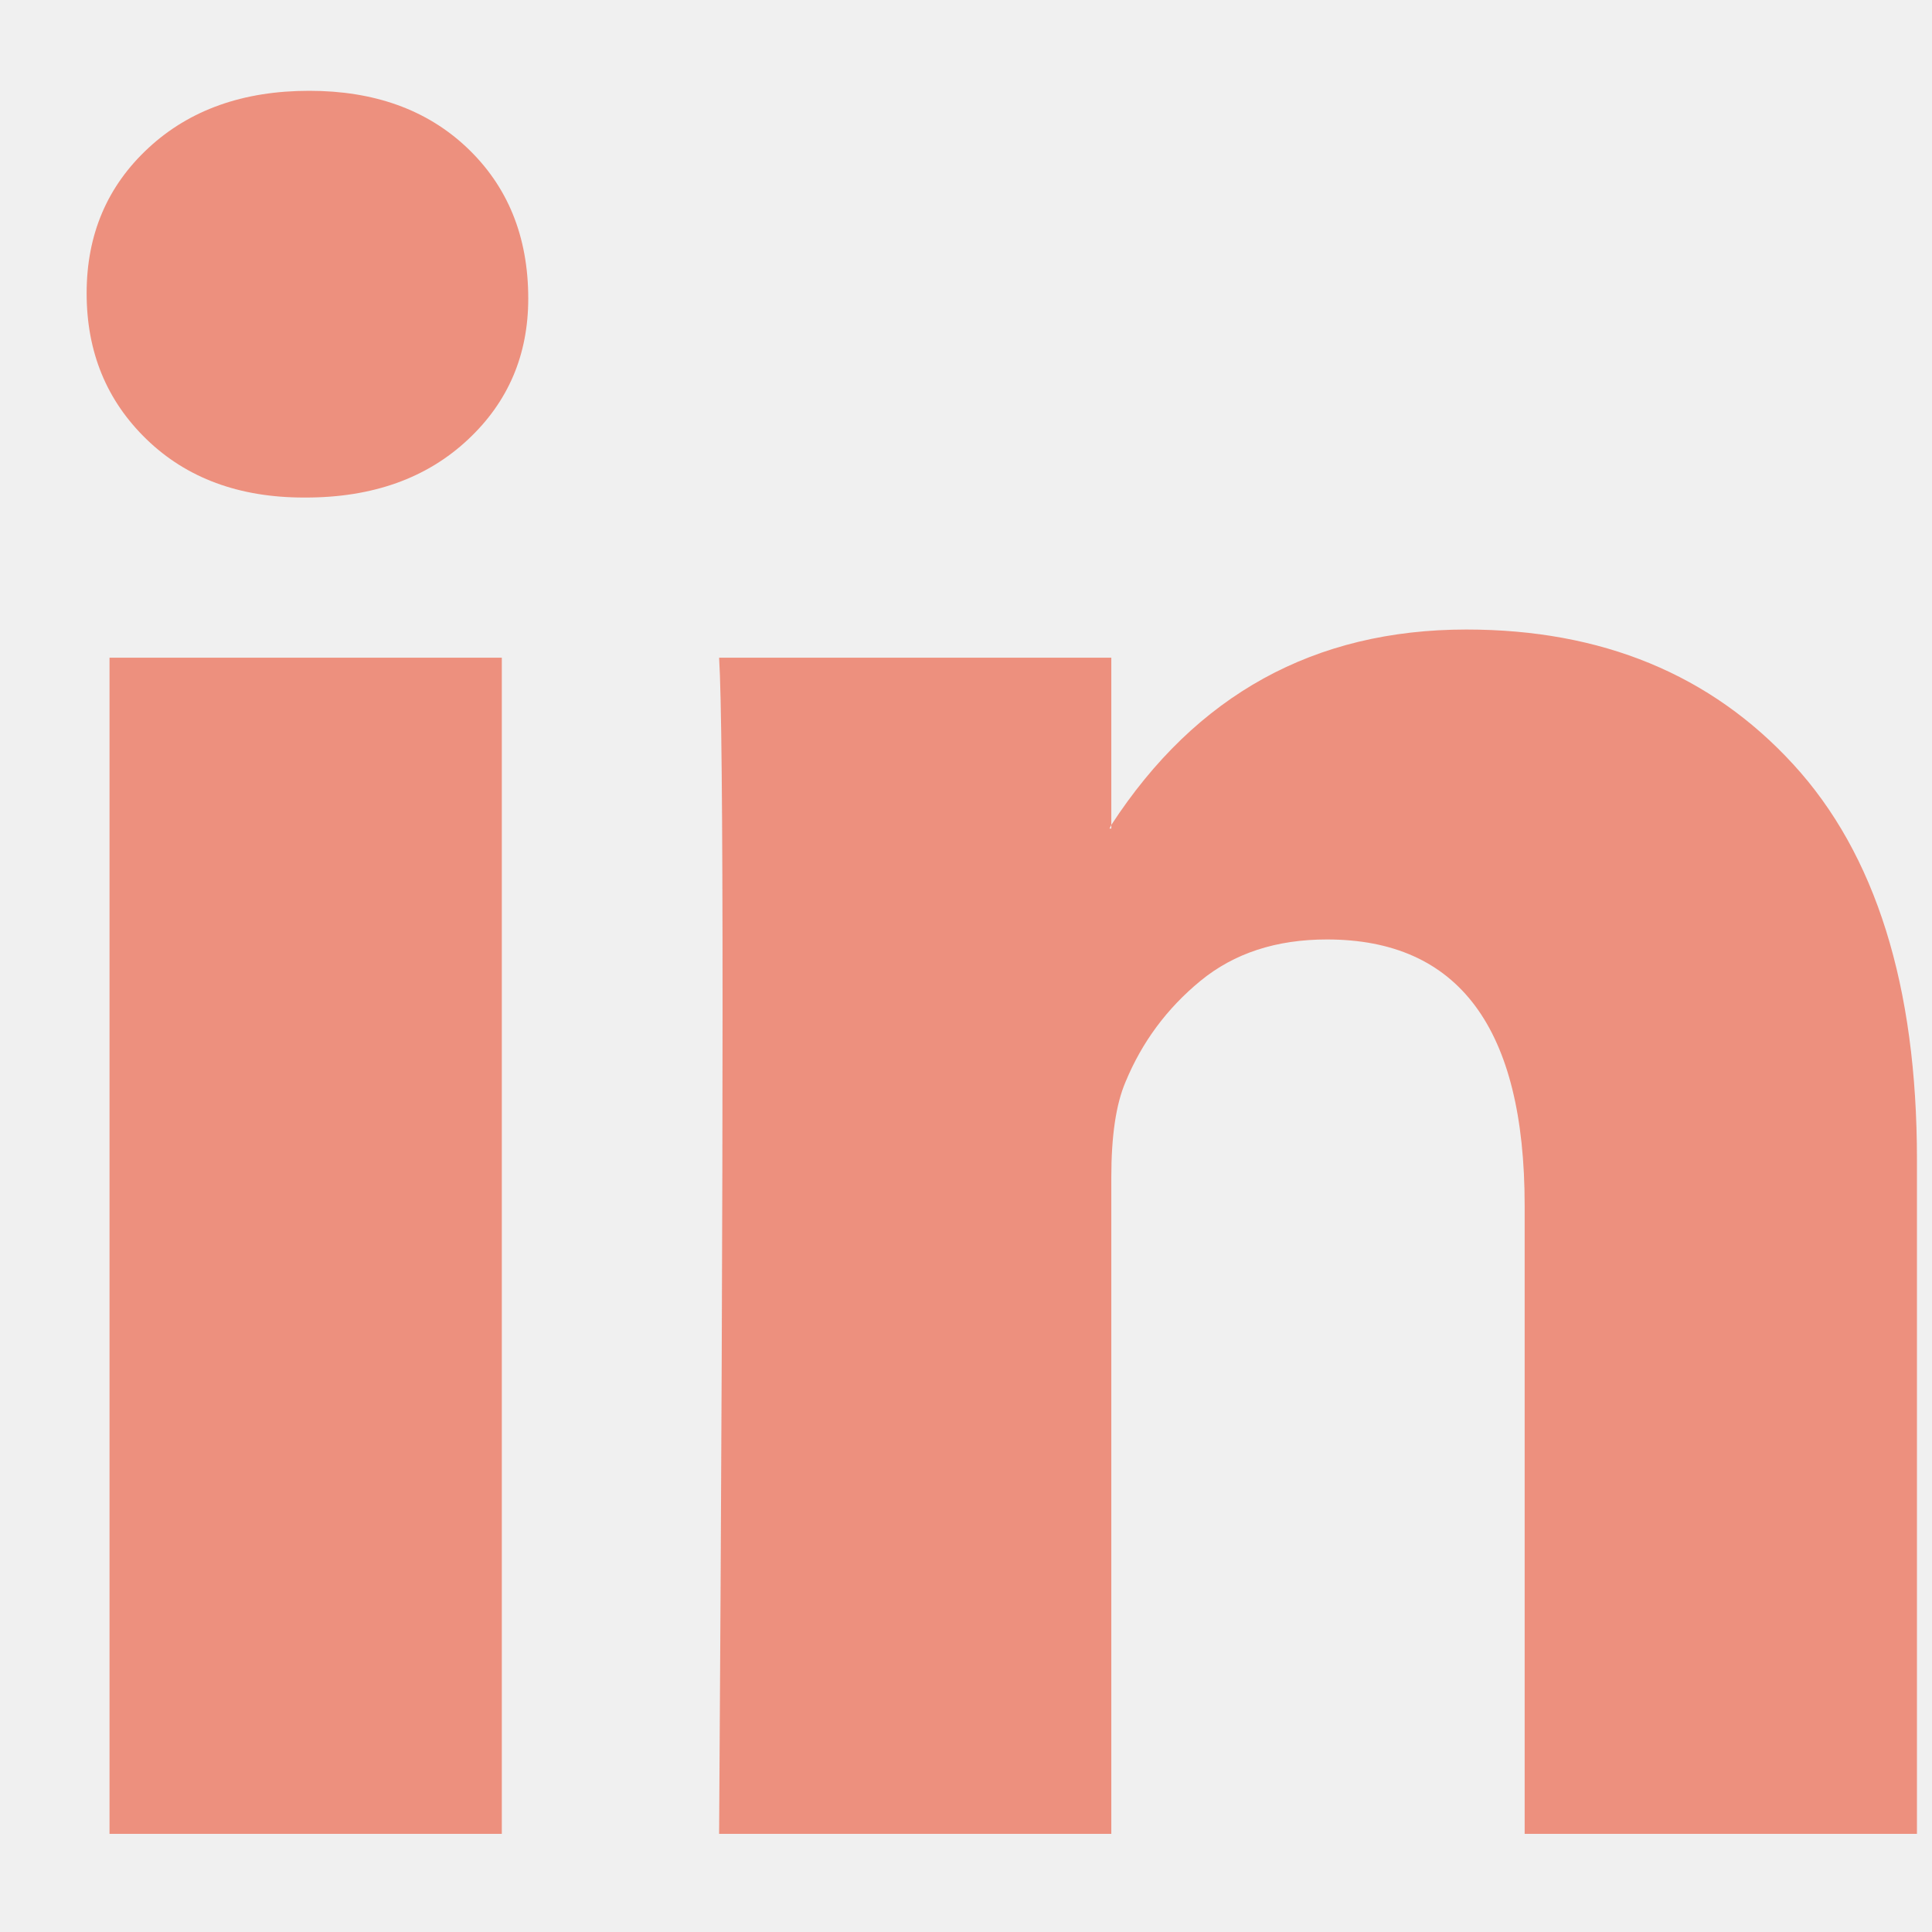
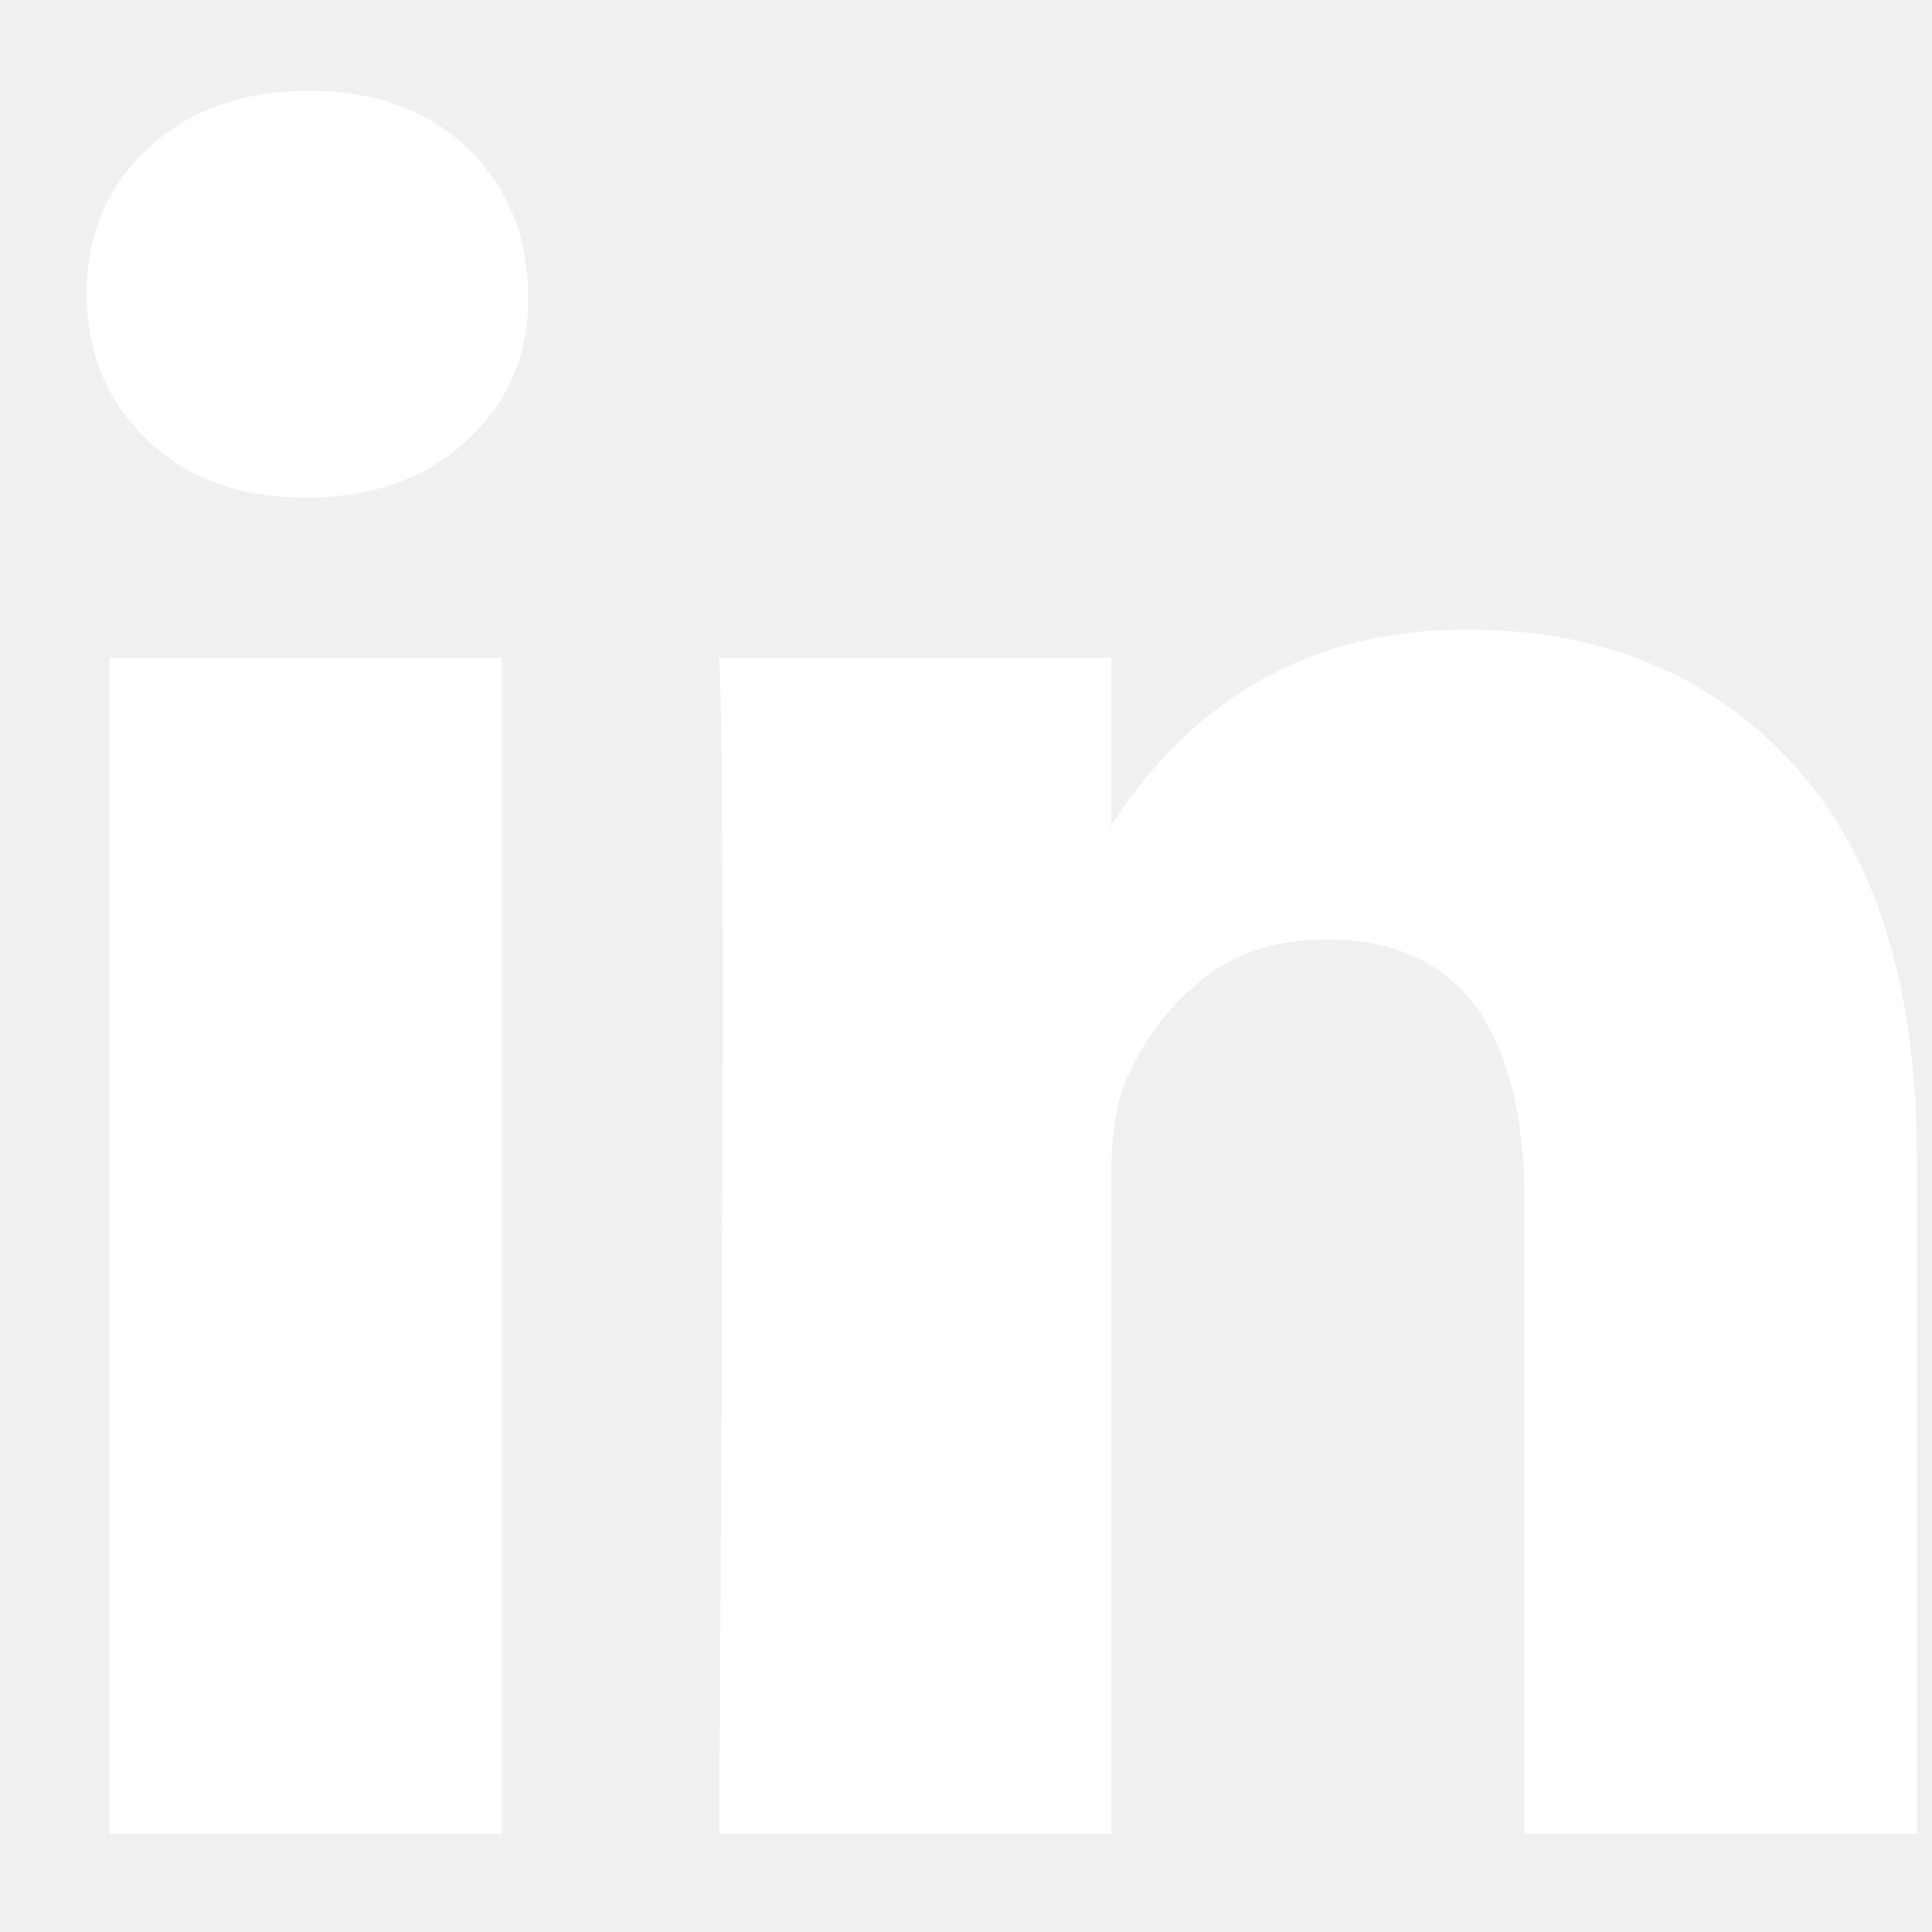
<svg xmlns="http://www.w3.org/2000/svg" viewBox="0 0 19 19" fill="none">
-   <path d="M0.852 2.884C0.852 2.307 1.054 1.831 1.46 1.455C1.865 1.08 2.392 0.893 3.041 0.893C3.678 0.893 4.193 1.077 4.587 1.447C4.992 1.828 5.195 2.324 5.195 2.936C5.195 3.49 4.998 3.952 4.604 4.321C4.199 4.702 3.666 4.893 3.006 4.893H2.989C2.352 4.893 1.836 4.702 1.442 4.321C1.048 3.94 0.852 3.461 0.852 2.884ZM1.077 18.035V6.468H4.935V18.035H1.077ZM7.072 18.035H10.929V11.577C10.929 11.172 10.975 10.861 11.068 10.642C11.23 10.249 11.476 9.917 11.806 9.646C12.136 9.375 12.55 9.239 13.049 9.239C14.346 9.239 14.994 10.111 14.994 11.854V18.035H18.852V11.403C18.852 9.695 18.446 8.399 17.635 7.516C16.825 6.633 15.753 6.191 14.421 6.191C12.927 6.191 11.763 6.832 10.929 8.113V8.148H10.911L10.929 8.113V6.468H7.072C7.095 6.838 7.106 7.986 7.106 9.914C7.106 11.842 7.095 14.549 7.072 18.035Z" fill="#EB5133" fill-opacity="0.6" />
+   <path d="M0.852 2.884C0.852 2.307 1.054 1.831 1.46 1.455C1.865 1.08 2.392 0.893 3.041 0.893C3.678 0.893 4.193 1.077 4.587 1.447C4.992 1.828 5.195 2.324 5.195 2.936C5.195 3.49 4.998 3.952 4.604 4.321C4.199 4.702 3.666 4.893 3.006 4.893H2.989C2.352 4.893 1.836 4.702 1.442 4.321C1.048 3.94 0.852 3.461 0.852 2.884ZM1.077 18.035V6.468H4.935V18.035H1.077ZM7.072 18.035H10.929V11.577C10.929 11.172 10.975 10.861 11.068 10.642C11.23 10.249 11.476 9.917 11.806 9.646C12.136 9.375 12.55 9.239 13.049 9.239C14.346 9.239 14.994 10.111 14.994 11.854V18.035H18.852V11.403C18.852 9.695 18.446 8.399 17.635 7.516C16.825 6.633 15.753 6.191 14.421 6.191C12.927 6.191 11.763 6.832 10.929 8.113V8.148H10.911L10.929 8.113V6.468H7.072C7.095 6.838 7.106 7.986 7.106 9.914C7.106 11.842 7.095 14.549 7.072 18.035Z" fill="#fff" />
</svg>
